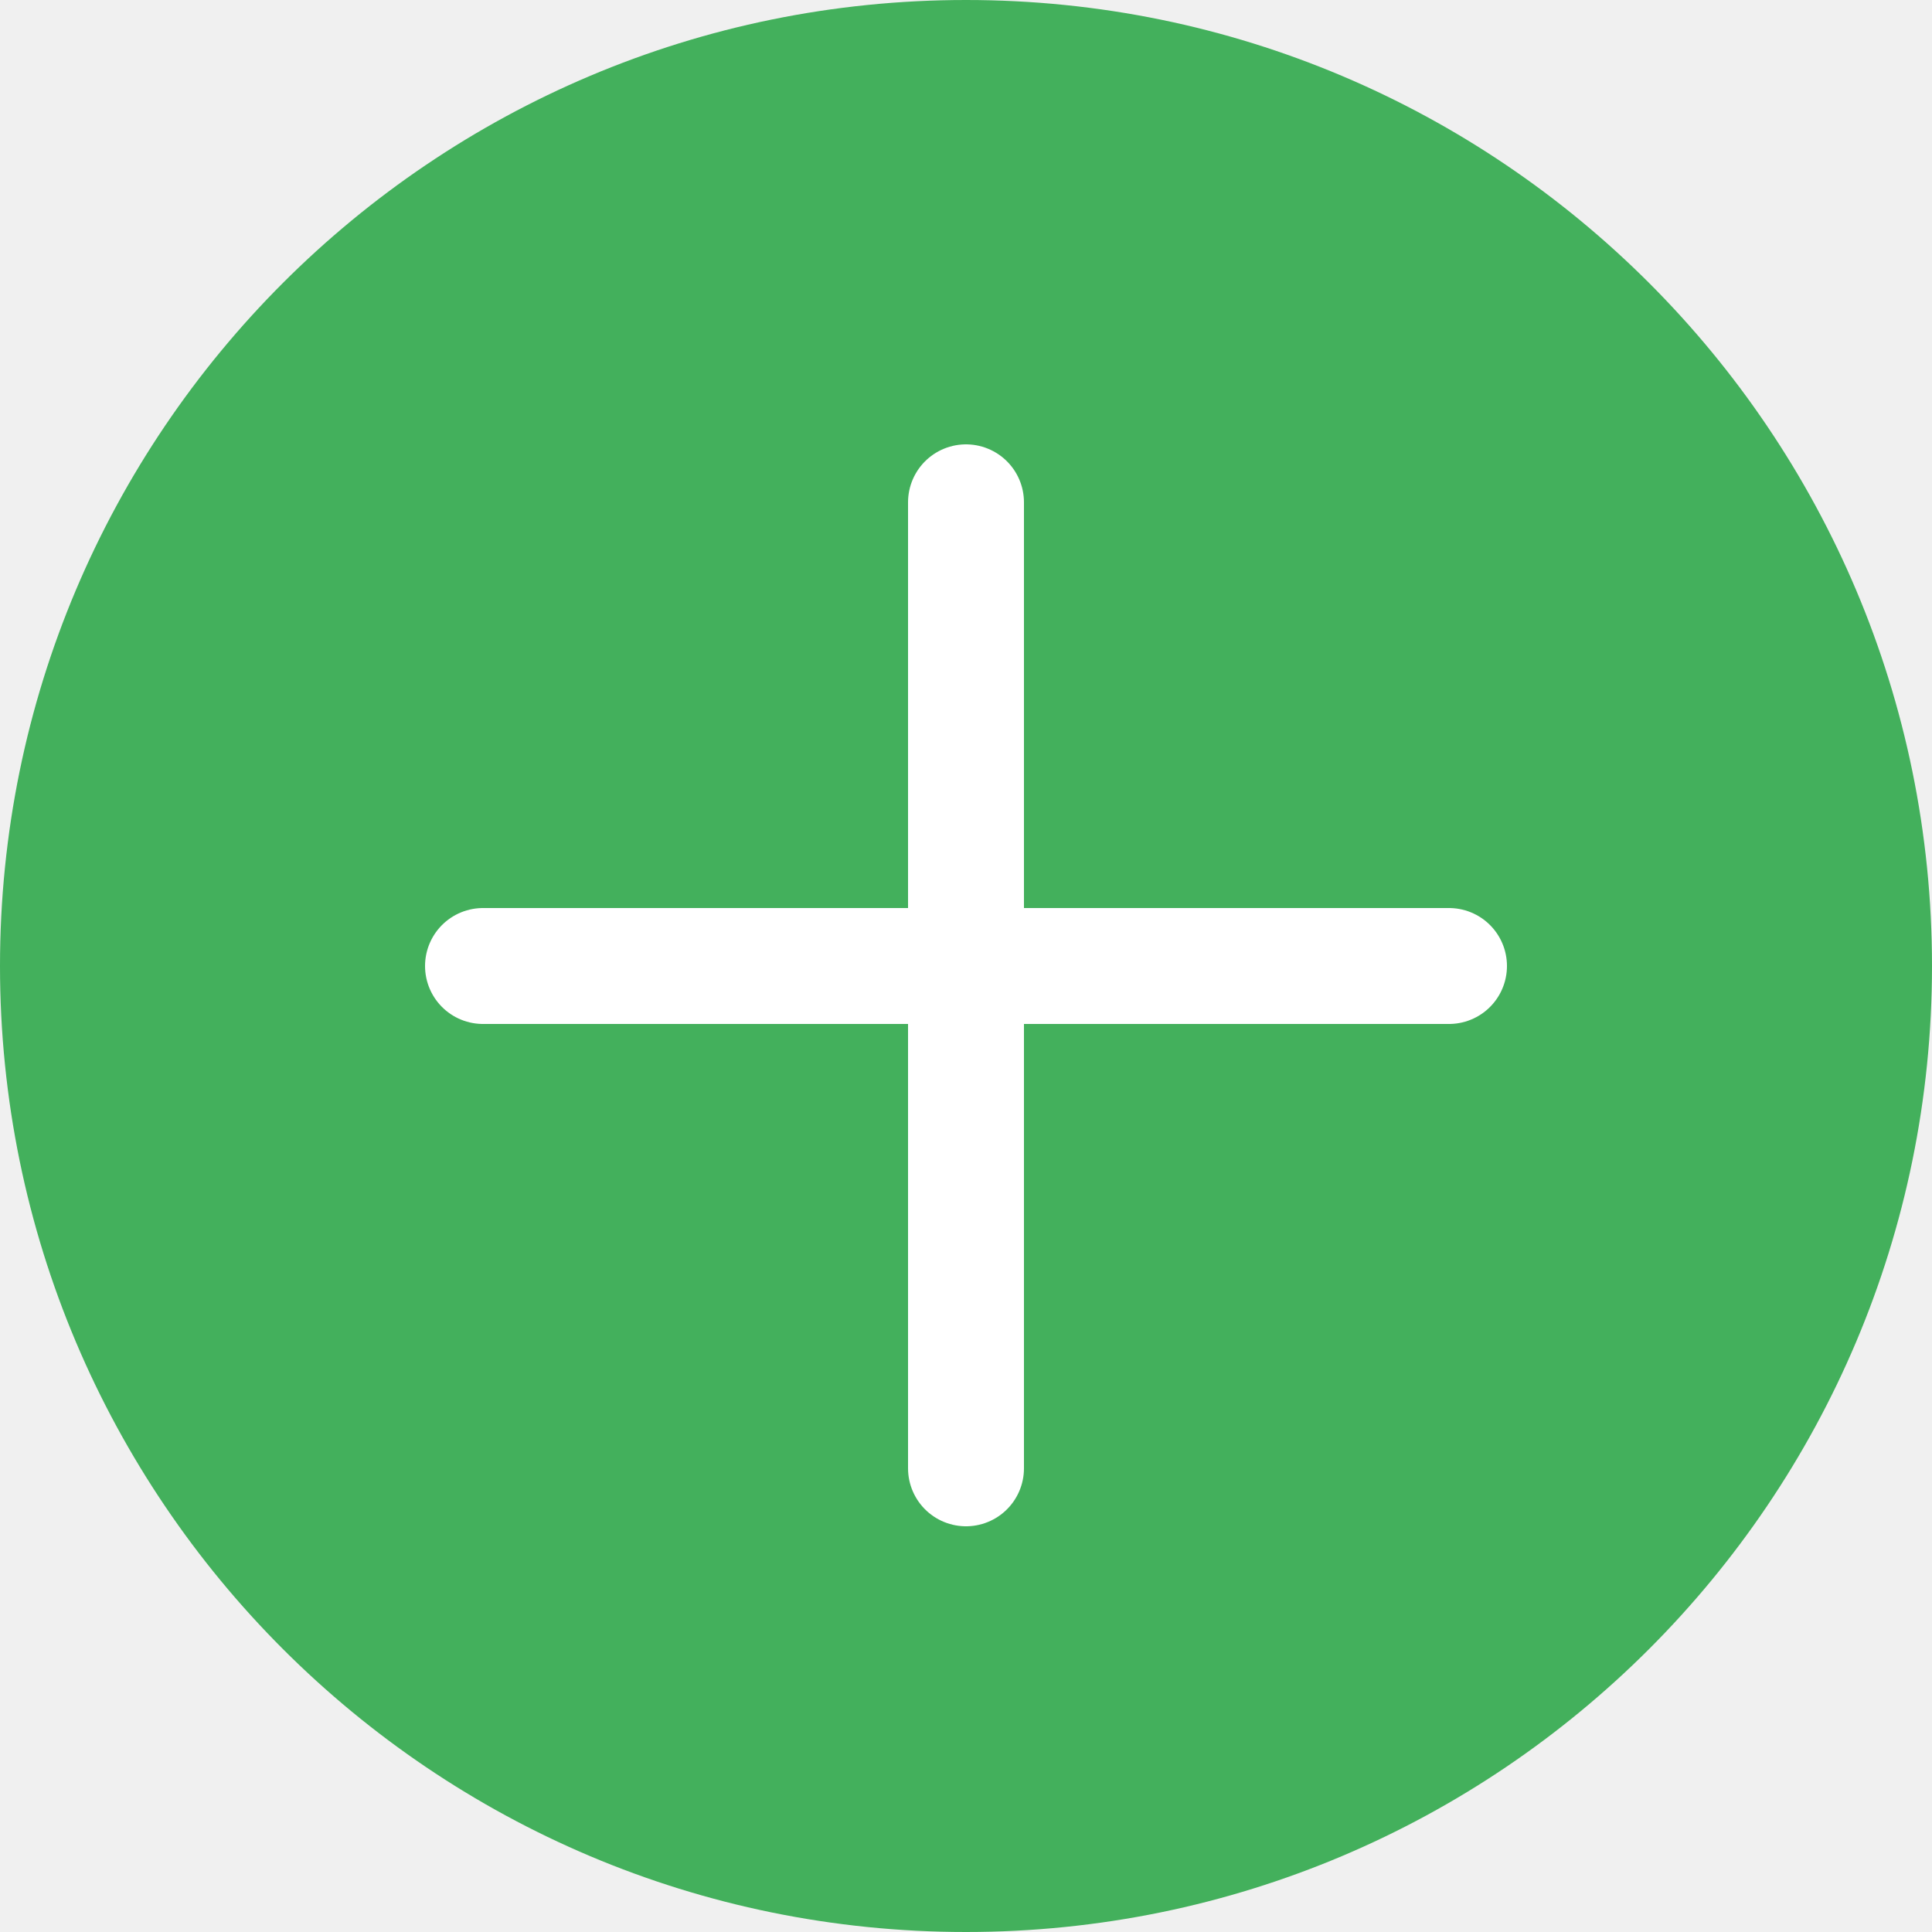
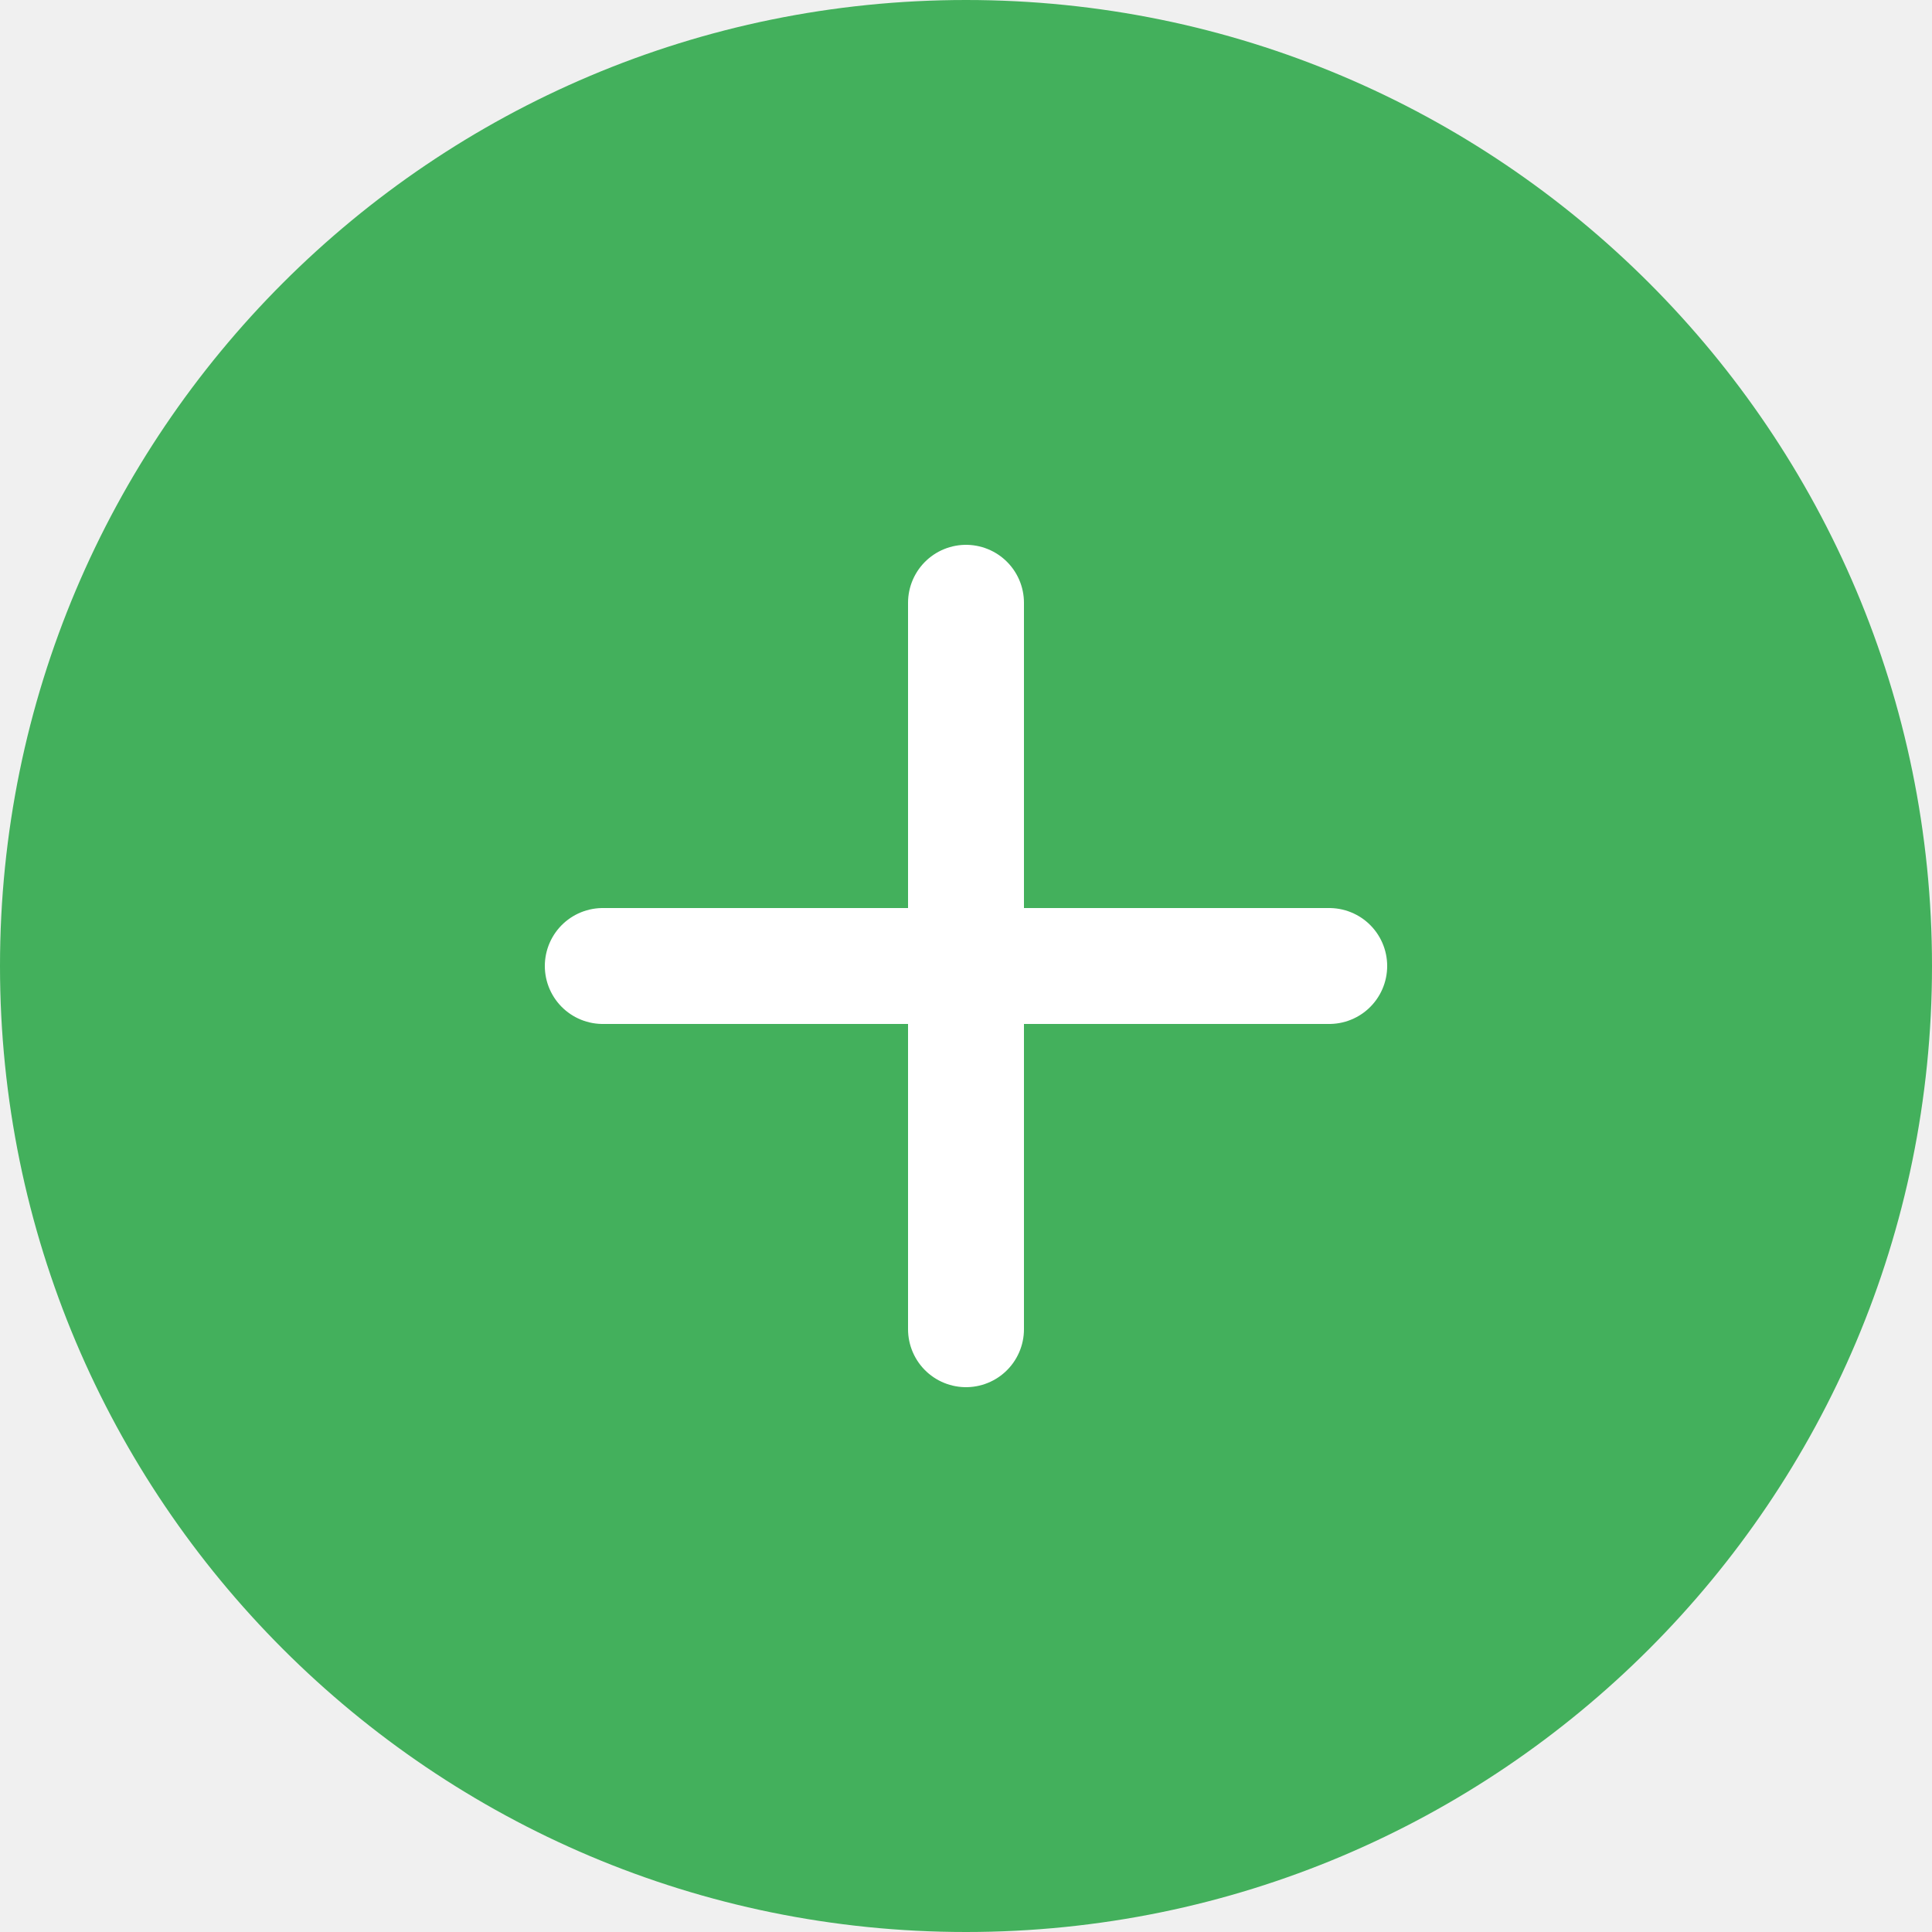
- <svg xmlns="http://www.w3.org/2000/svg" id="Capa_1" data-name="Capa 1" viewBox="0 0 50 50">
-   <defs>
-     <style>.cls-1{fill:#43b05c;}.cls-2{fill:none;stroke:#fff;stroke-linecap:round;stroke-linejoin:round;stroke-width:3px;}</style>
-   </defs>
-   <circle class="cls-1" cx="25" cy="25" r="25" />
-   <line class="cls-2" x1="25" y1="13" x2="25" y2="38" />
-   <line class="cls-2" x1="37.5" y1="25" x2="12.5" y2="25" />
+ <svg xmlns="http://www.w3.org/2000/svg" version="1.1" id="Capa_1" x="0px" y="0px" viewBox="0 0 50 50" style="enable-background:new 0 0 50 50;" xml:space="preserve">
+   <style type="text/css">
+ 	.st0{fill:#43B05C;}
+ 	.st1{fill:none;stroke:#FFFFFF;stroke-width:3;stroke-linecap:round;stroke-linejoin:round;stroke-miterlimit:10;}
+ 	.st2{fill:none;stroke:#43B05C;stroke-width:4;stroke-linecap:round;stroke-linejoin:round;stroke-miterlimit:10;}
+ 	.st3{fill:none;stroke:#FF5245;stroke-width:4;stroke-linecap:round;stroke-linejoin:round;stroke-miterlimit:10;}
+ </style>
+   <circle class="st0" cx="25" cy="25" r="25" />
+   <g>
+     <path class="st0" d="M99.5,4c11.6,0,21,9.4,21,21s-9.4,21-21,21s-21-9.4-21-21S87.9,4,99.5,4 M99.5,0c-13.8,0-25,11.2-25,25   s11.2,25,25,25s25-11.2,25-25S113.3,0,99.5,0L99.5,0z" />
+   </g>
+   <line class="st1" x1="25" y1="15.6" x2="25" y2="34.4" />
+   <line class="st1" x1="34.4" y1="25" x2="15.6" y2="25" />
+   <polyline class="st2" points="89.9,24 97,32.4 109,17.6 " />
+   <line class="st3" x1="456.7" y1="229.6" x2="471.8" y2="244.7" />
+   <line class="st3" x1="471.8" y1="229.6" x2="456.7" y2="244.7" />
</svg>
